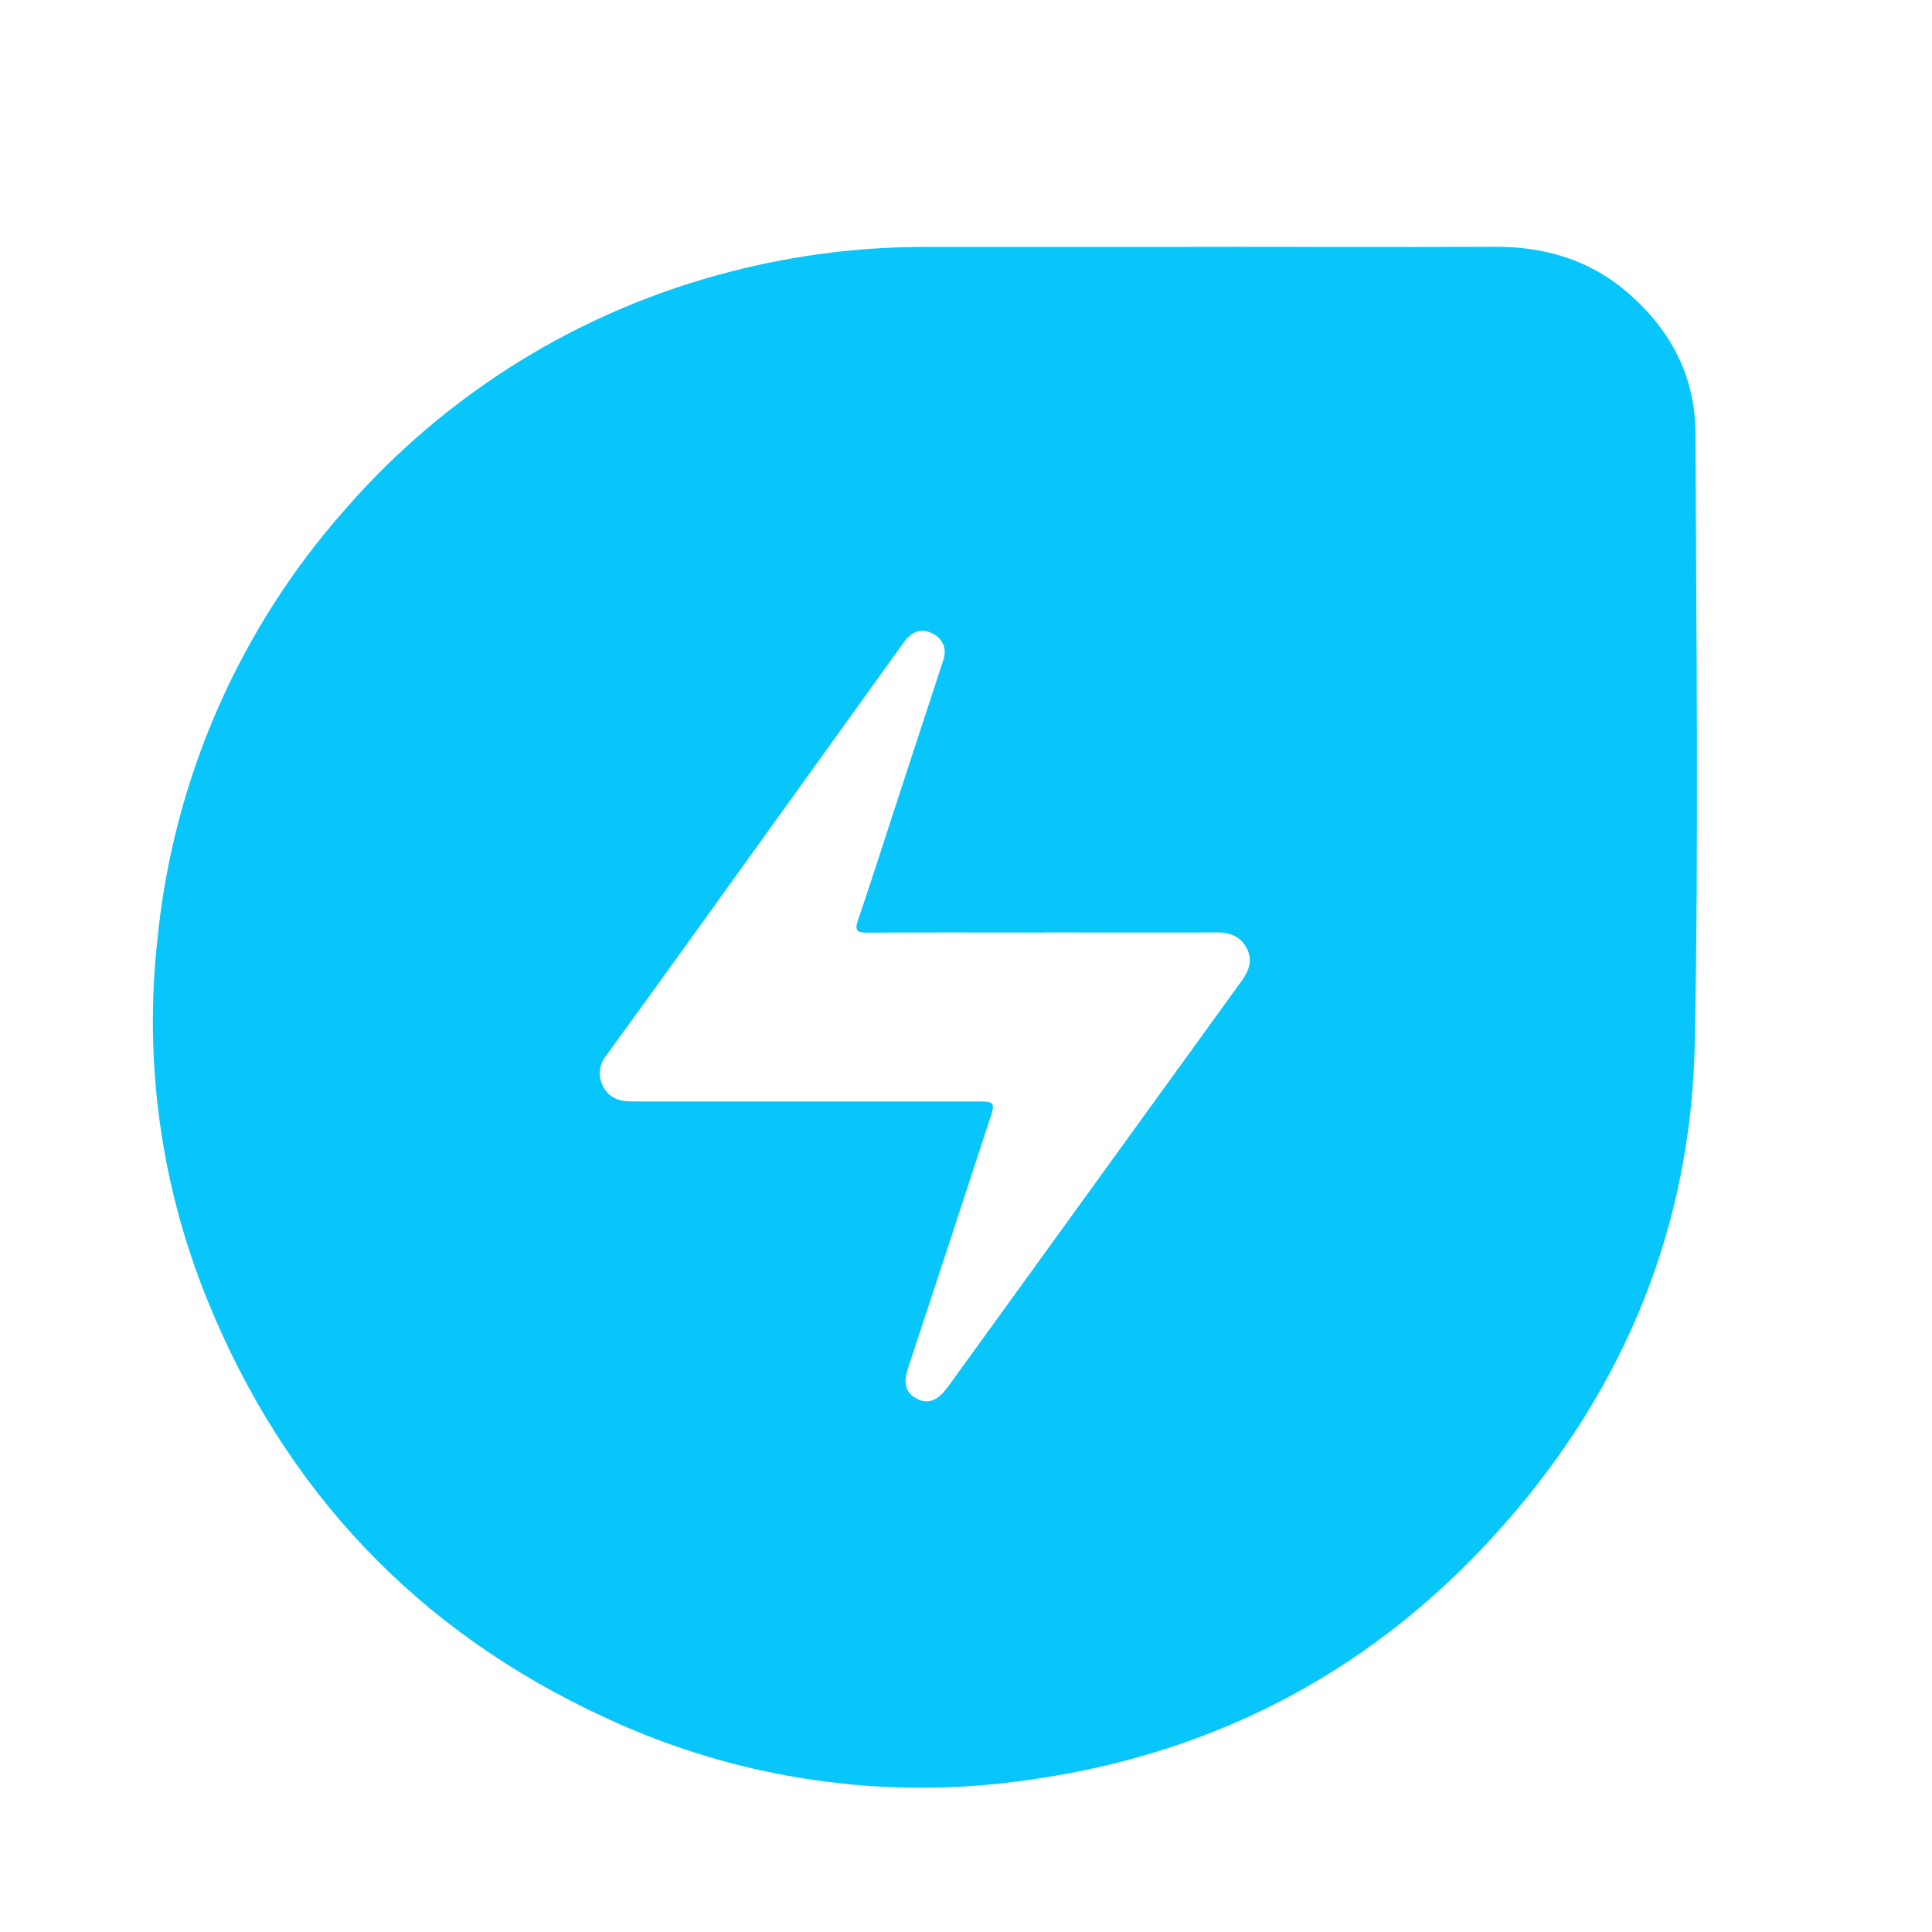
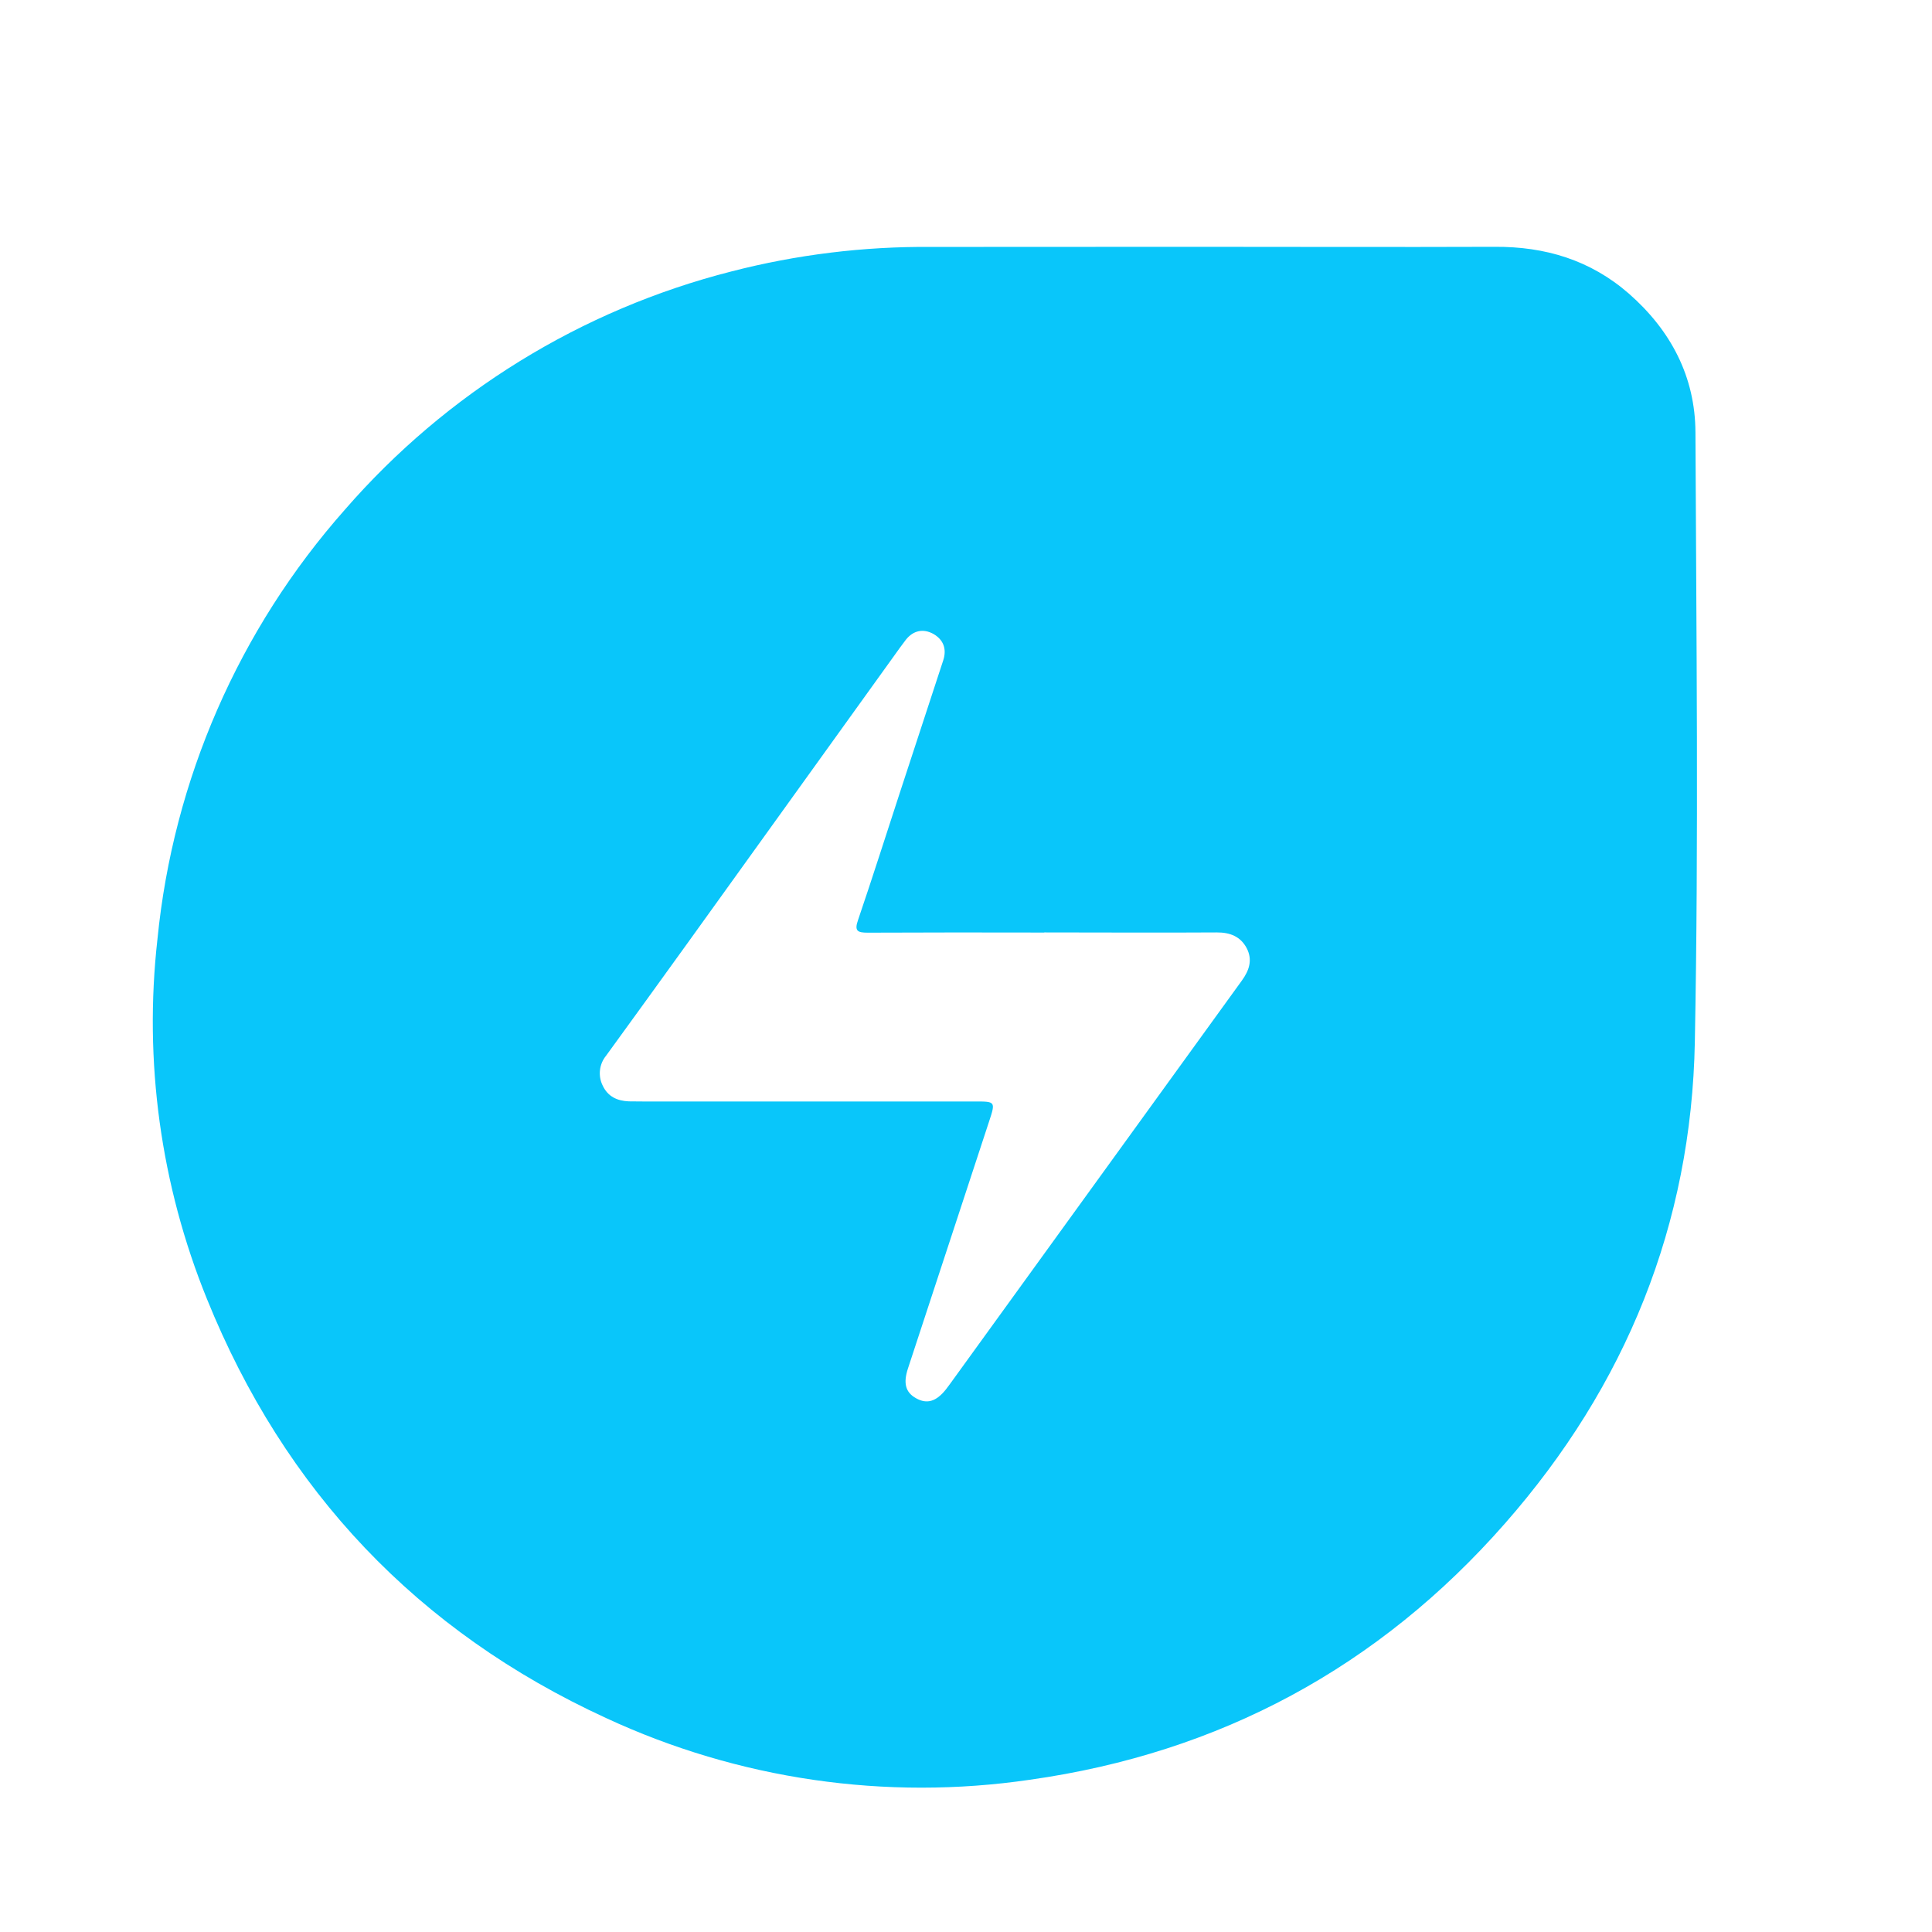
<svg xmlns="http://www.w3.org/2000/svg" fill="none" viewBox="0 0 16 16">
-   <path fill="#09C6FA" d="M9.884 2.044c.83 0 1.662.003 2.493 0 .42-.003.794.11 1.112.387.348.305.55.688.552 1.15.007 1.682.027 3.364-.005 5.045-.028 1.514-.571 2.85-1.572 3.99-1.045 1.191-2.362 1.901-3.934 2.123a6.181 6.181 0 0 1-3.511-.511c-1.56-.717-2.663-1.883-3.305-3.47a6.125 6.125 0 0 1-.41-2.981A6.302 6.302 0 0 1 2.857 4.22a6.297 6.297 0 0 1 3.2-1.972 6.4 6.4 0 0 1 1.654-.203h2.172ZM8.648 7.723c-.488 0-.975-.002-1.462.001-.085 0-.112-.014-.08-.105.12-.352.232-.706.348-1.06l.358-1.092c.03-.094 0-.17-.082-.217-.083-.046-.166-.03-.228.048-.034.043-.065.089-.098.134L5.7 7.802c-.226.314-.453.628-.68.94a.23.23 0 0 0-.028.25c.043.09.12.125.215.129l.122.001h2.747c.166 0 .17 0 .116.163a700.05 700.05 0 0 1-.672 2.046c-.041.123-.022.2.067.249.089.05.166.028.247-.074.012-.014.022-.03.033-.044l2.418-3.342c.06-.083.09-.17.04-.267-.051-.097-.138-.132-.249-.131-.476.003-.952 0-1.428 0Z" />
+   <path fill="#09C6FA" d="M9.884 2.044c.83 0 1.662.003 2.493 0 .42-.003.794.11 1.112.387.348.305.55.688.552 1.15.007 1.682.027 3.364-.005 5.045-.028 1.514-.571 2.85-1.572 3.99-1.045 1.191-2.362 1.901-3.934 2.123a6.2 6.2 0 0 1-3.511-.511c-1.56-.717-2.663-1.883-3.305-3.47a6.1 6.1 0 0 1-.41-2.981A6.3 6.3 0 0 1 2.857 4.22a6.3 6.3 0 0 1 3.2-1.972 6.4 6.4 0 0 1 1.654-.203zM8.648 7.723q-.732-.002-1.462.001c-.085 0-.112-.014-.08-.105.12-.352.232-.706.348-1.06l.358-1.092c.03-.094 0-.17-.082-.217-.083-.046-.166-.03-.228.048q-.05.066-.098.134L5.7 7.802q-.34.472-.68.94a.23.23 0 0 0-.028.25c.043.09.12.125.215.129l.122.001h2.747c.166 0 .17 0 .116.163l-.672 2.046c-.041.123-.022.2.067.249.089.05.166.028.247-.074q.017-.022.033-.044l2.418-3.342c.06-.083.09-.17.04-.267-.051-.097-.138-.132-.249-.131-.476.003-.952 0-1.428 0Z" />
</svg>
